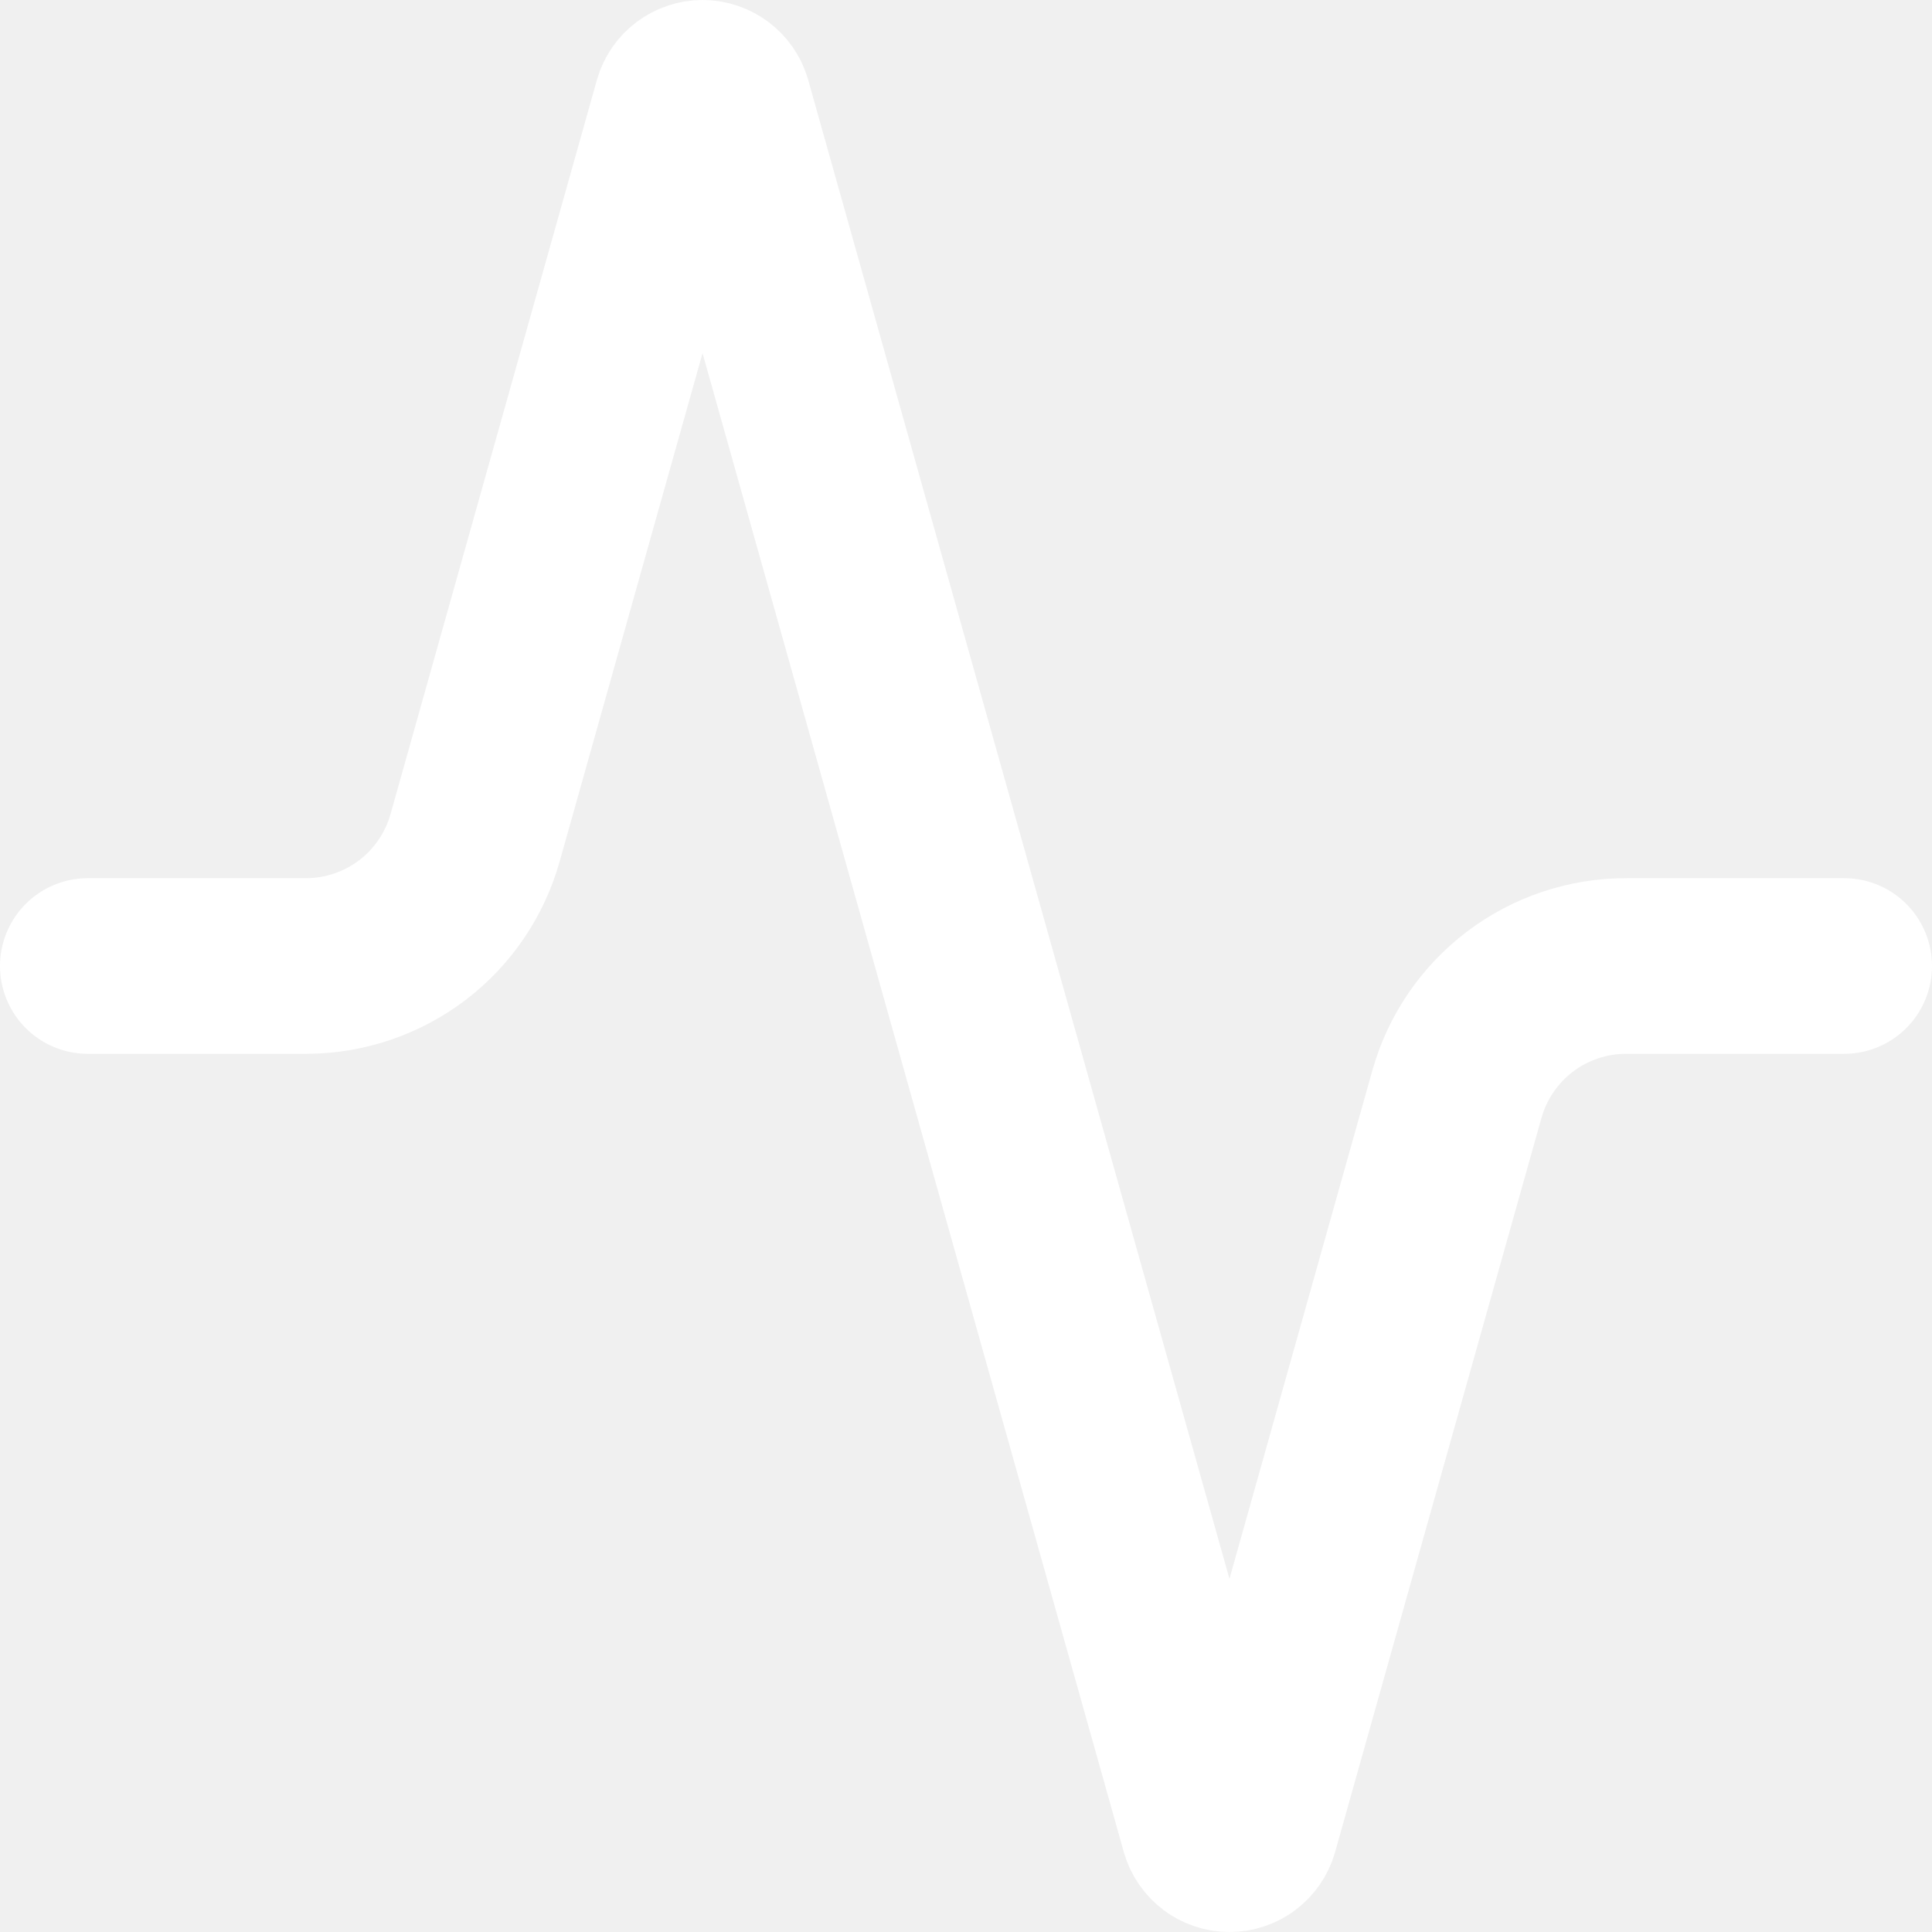
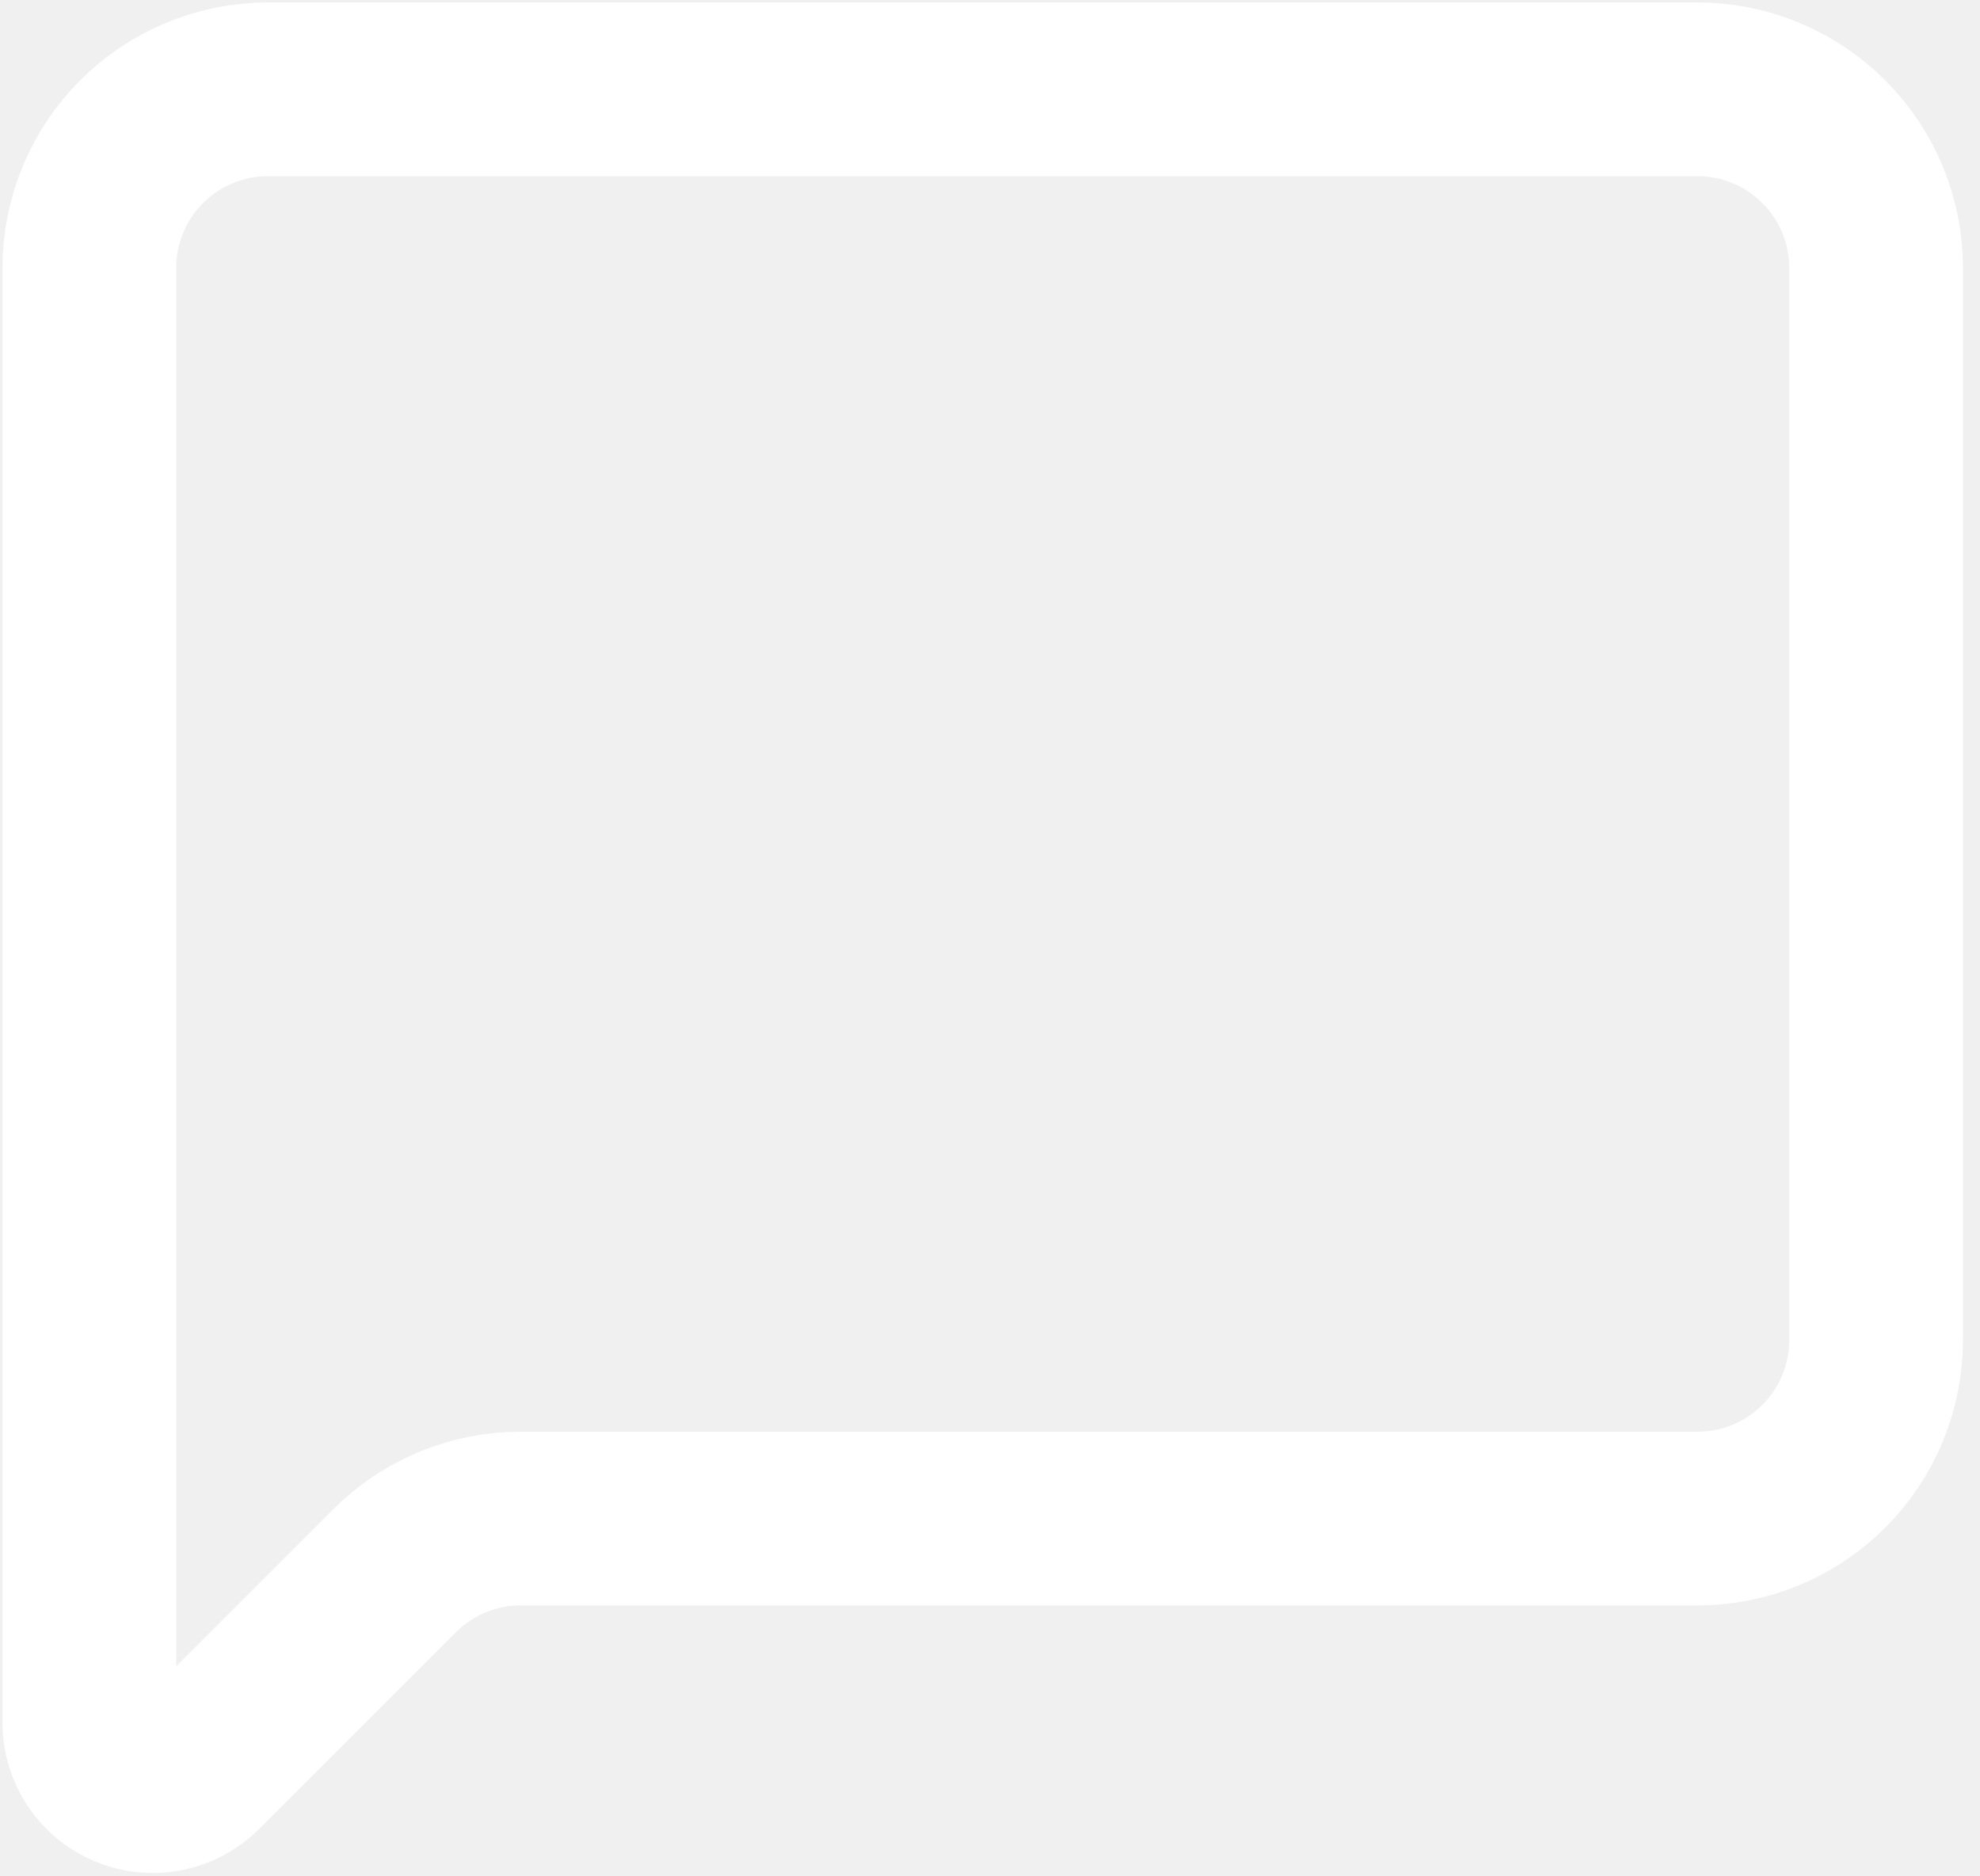
- <svg xmlns="http://www.w3.org/2000/svg" width="22" height="22" viewBox="0 0 22 22" fill="none">
-   <path d="M21 11H18.52C18.083 10.999 17.658 11.141 17.309 11.405C16.961 11.669 16.708 12.039 16.59 12.46L14.24 20.82C14.225 20.872 14.193 20.918 14.15 20.95C14.107 20.983 14.054 21 14 21C13.946 21 13.893 20.983 13.85 20.95C13.807 20.918 13.775 20.872 13.76 20.82L8.24 1.18C8.225 1.128 8.193 1.082 8.15 1.05C8.107 1.018 8.054 1 8 1C7.946 1 7.893 1.018 7.85 1.05C7.807 1.082 7.775 1.128 7.76 1.18L5.41 9.54C5.292 9.959 5.041 10.329 4.695 10.592C4.348 10.855 3.925 10.999 3.49 11H1" stroke="white" stroke-width="2" stroke-linecap="round" stroke-linejoin="round" />
+ <svg xmlns="http://www.w3.org/2000/svg" width="19" height="18" viewBox="0 0 19 18" fill="none">
+   <path d="M18.003 12.86C18.003 13.314 17.823 13.751 17.501 14.072C17.179 14.394 16.743 14.574 16.289 14.574H4.996C4.541 14.574 4.105 14.755 3.784 15.077L1.896 16.965C1.811 17.05 1.702 17.108 1.584 17.131C1.466 17.154 1.344 17.142 1.233 17.096C1.122 17.05 1.026 16.972 0.96 16.872C0.893 16.772 0.857 16.654 0.857 16.534V2.572C0.857 2.117 1.038 1.681 1.359 1.36C1.681 1.038 2.117 0.857 2.572 0.857H16.289C16.743 0.857 17.179 1.038 17.501 1.36C17.823 1.681 18.003 2.117 18.003 2.572V12.86Z" stroke="white" stroke-width="1.667" stroke-linecap="round" stroke-linejoin="round" />
</svg>
